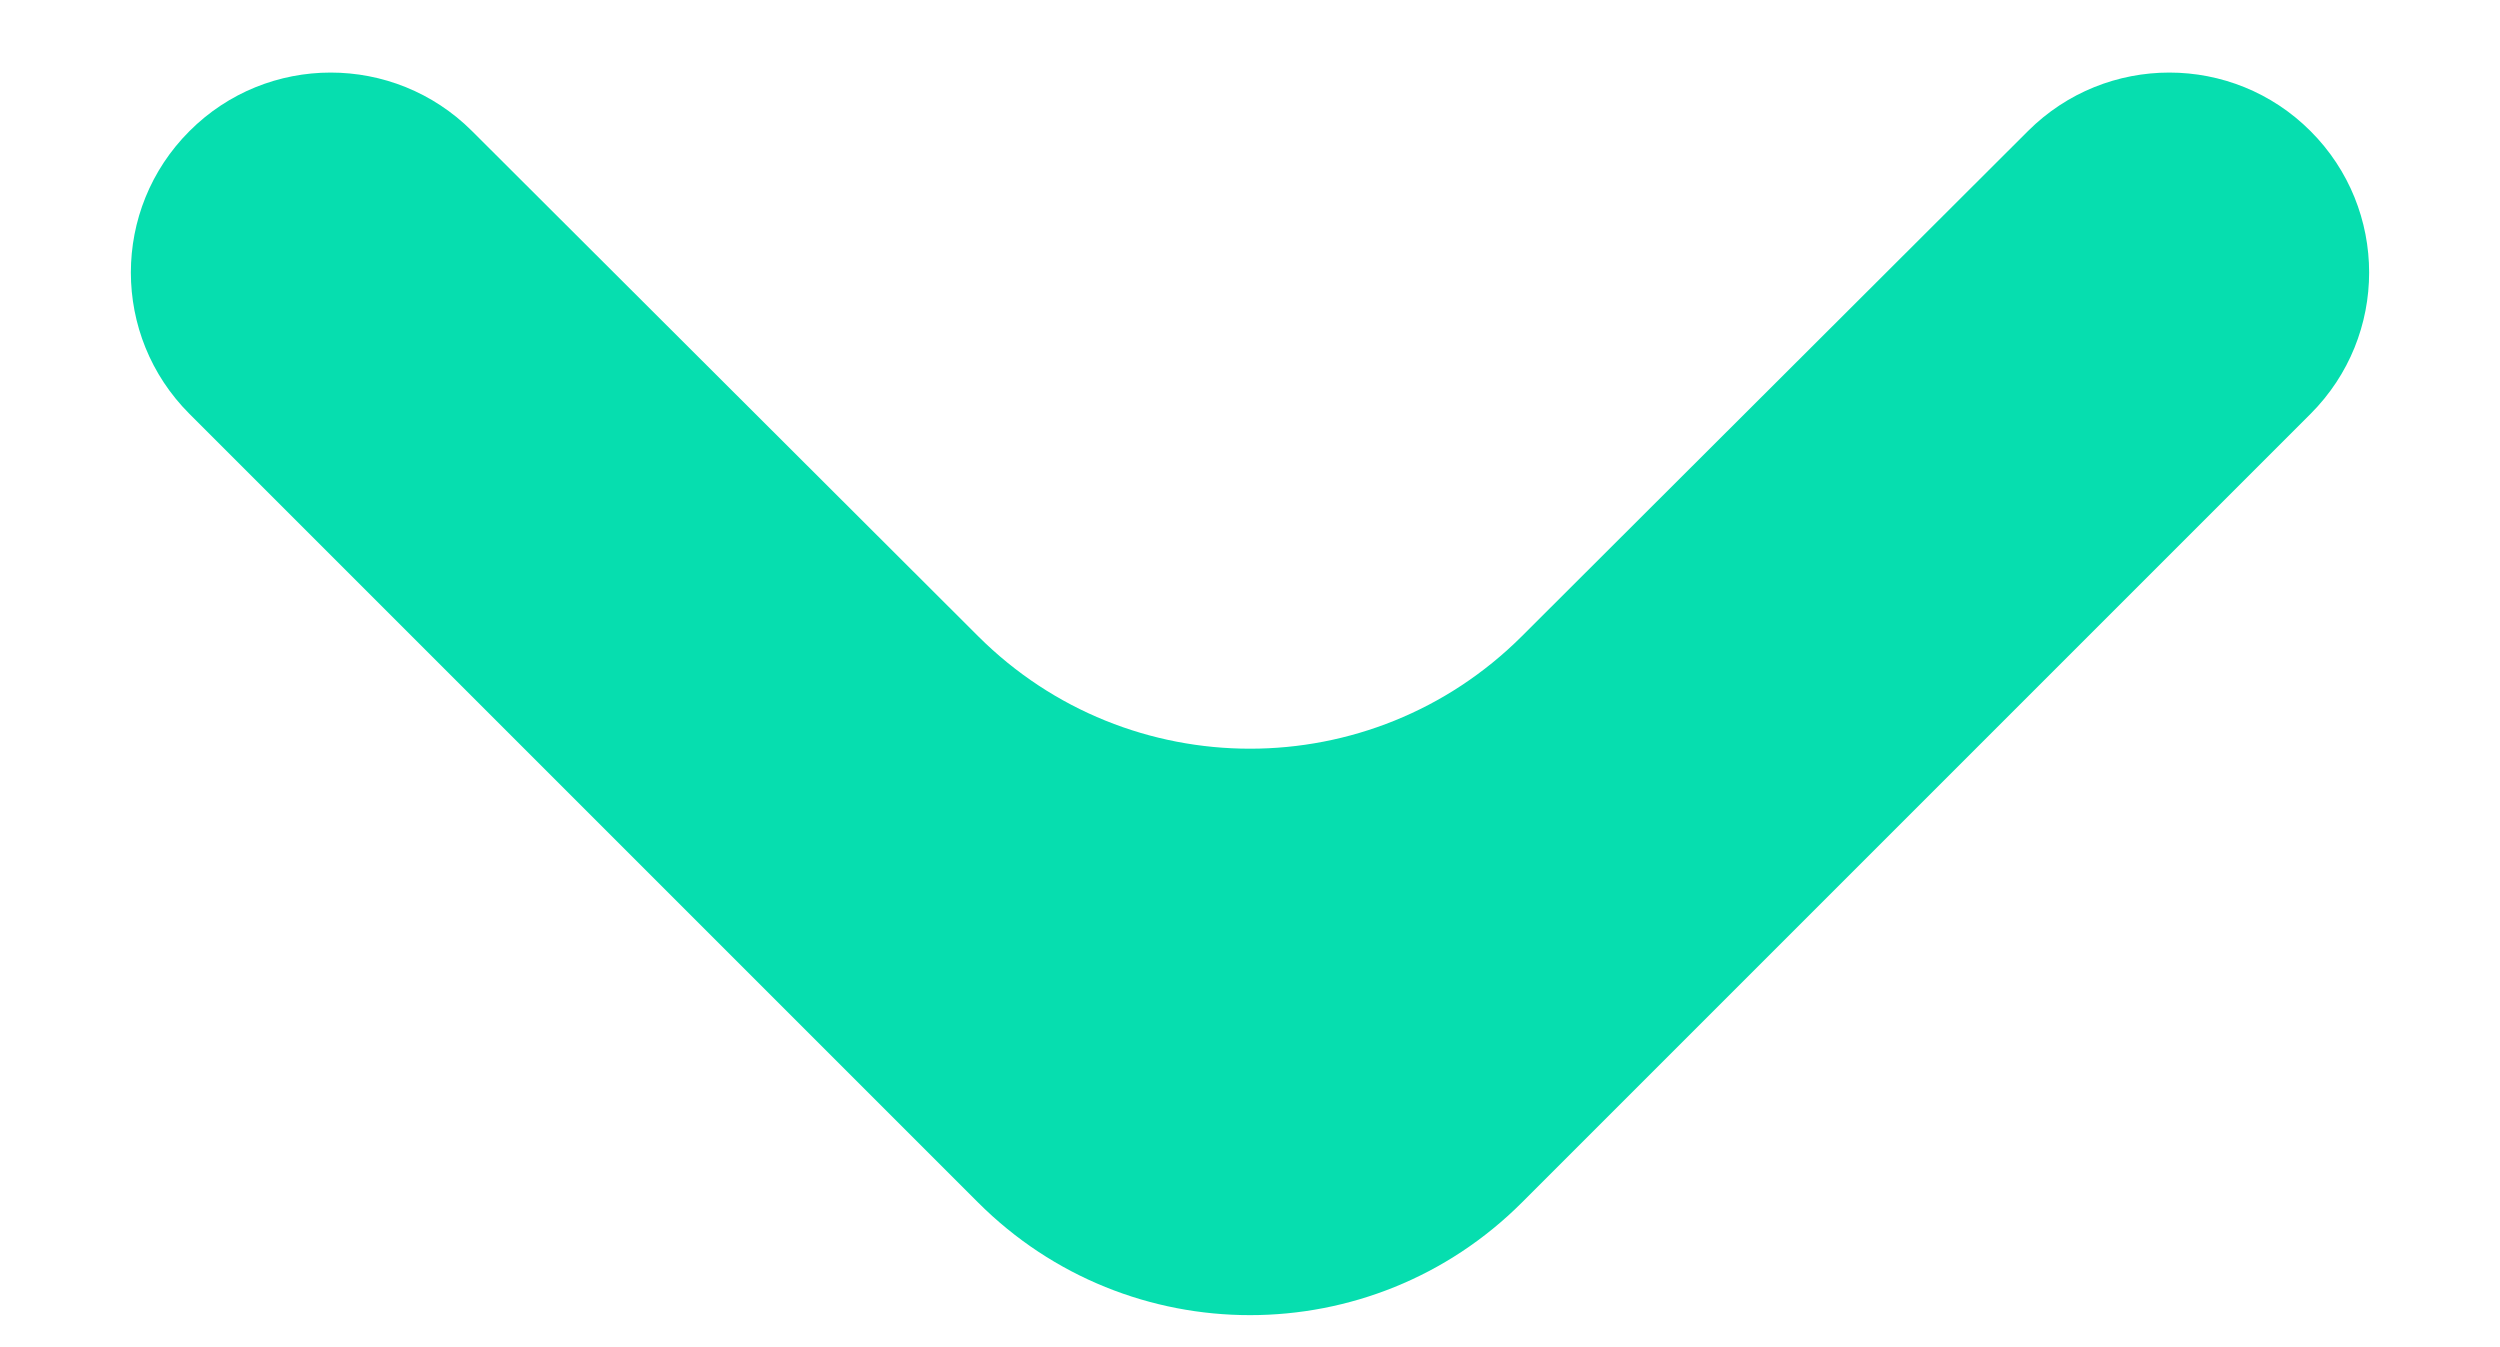
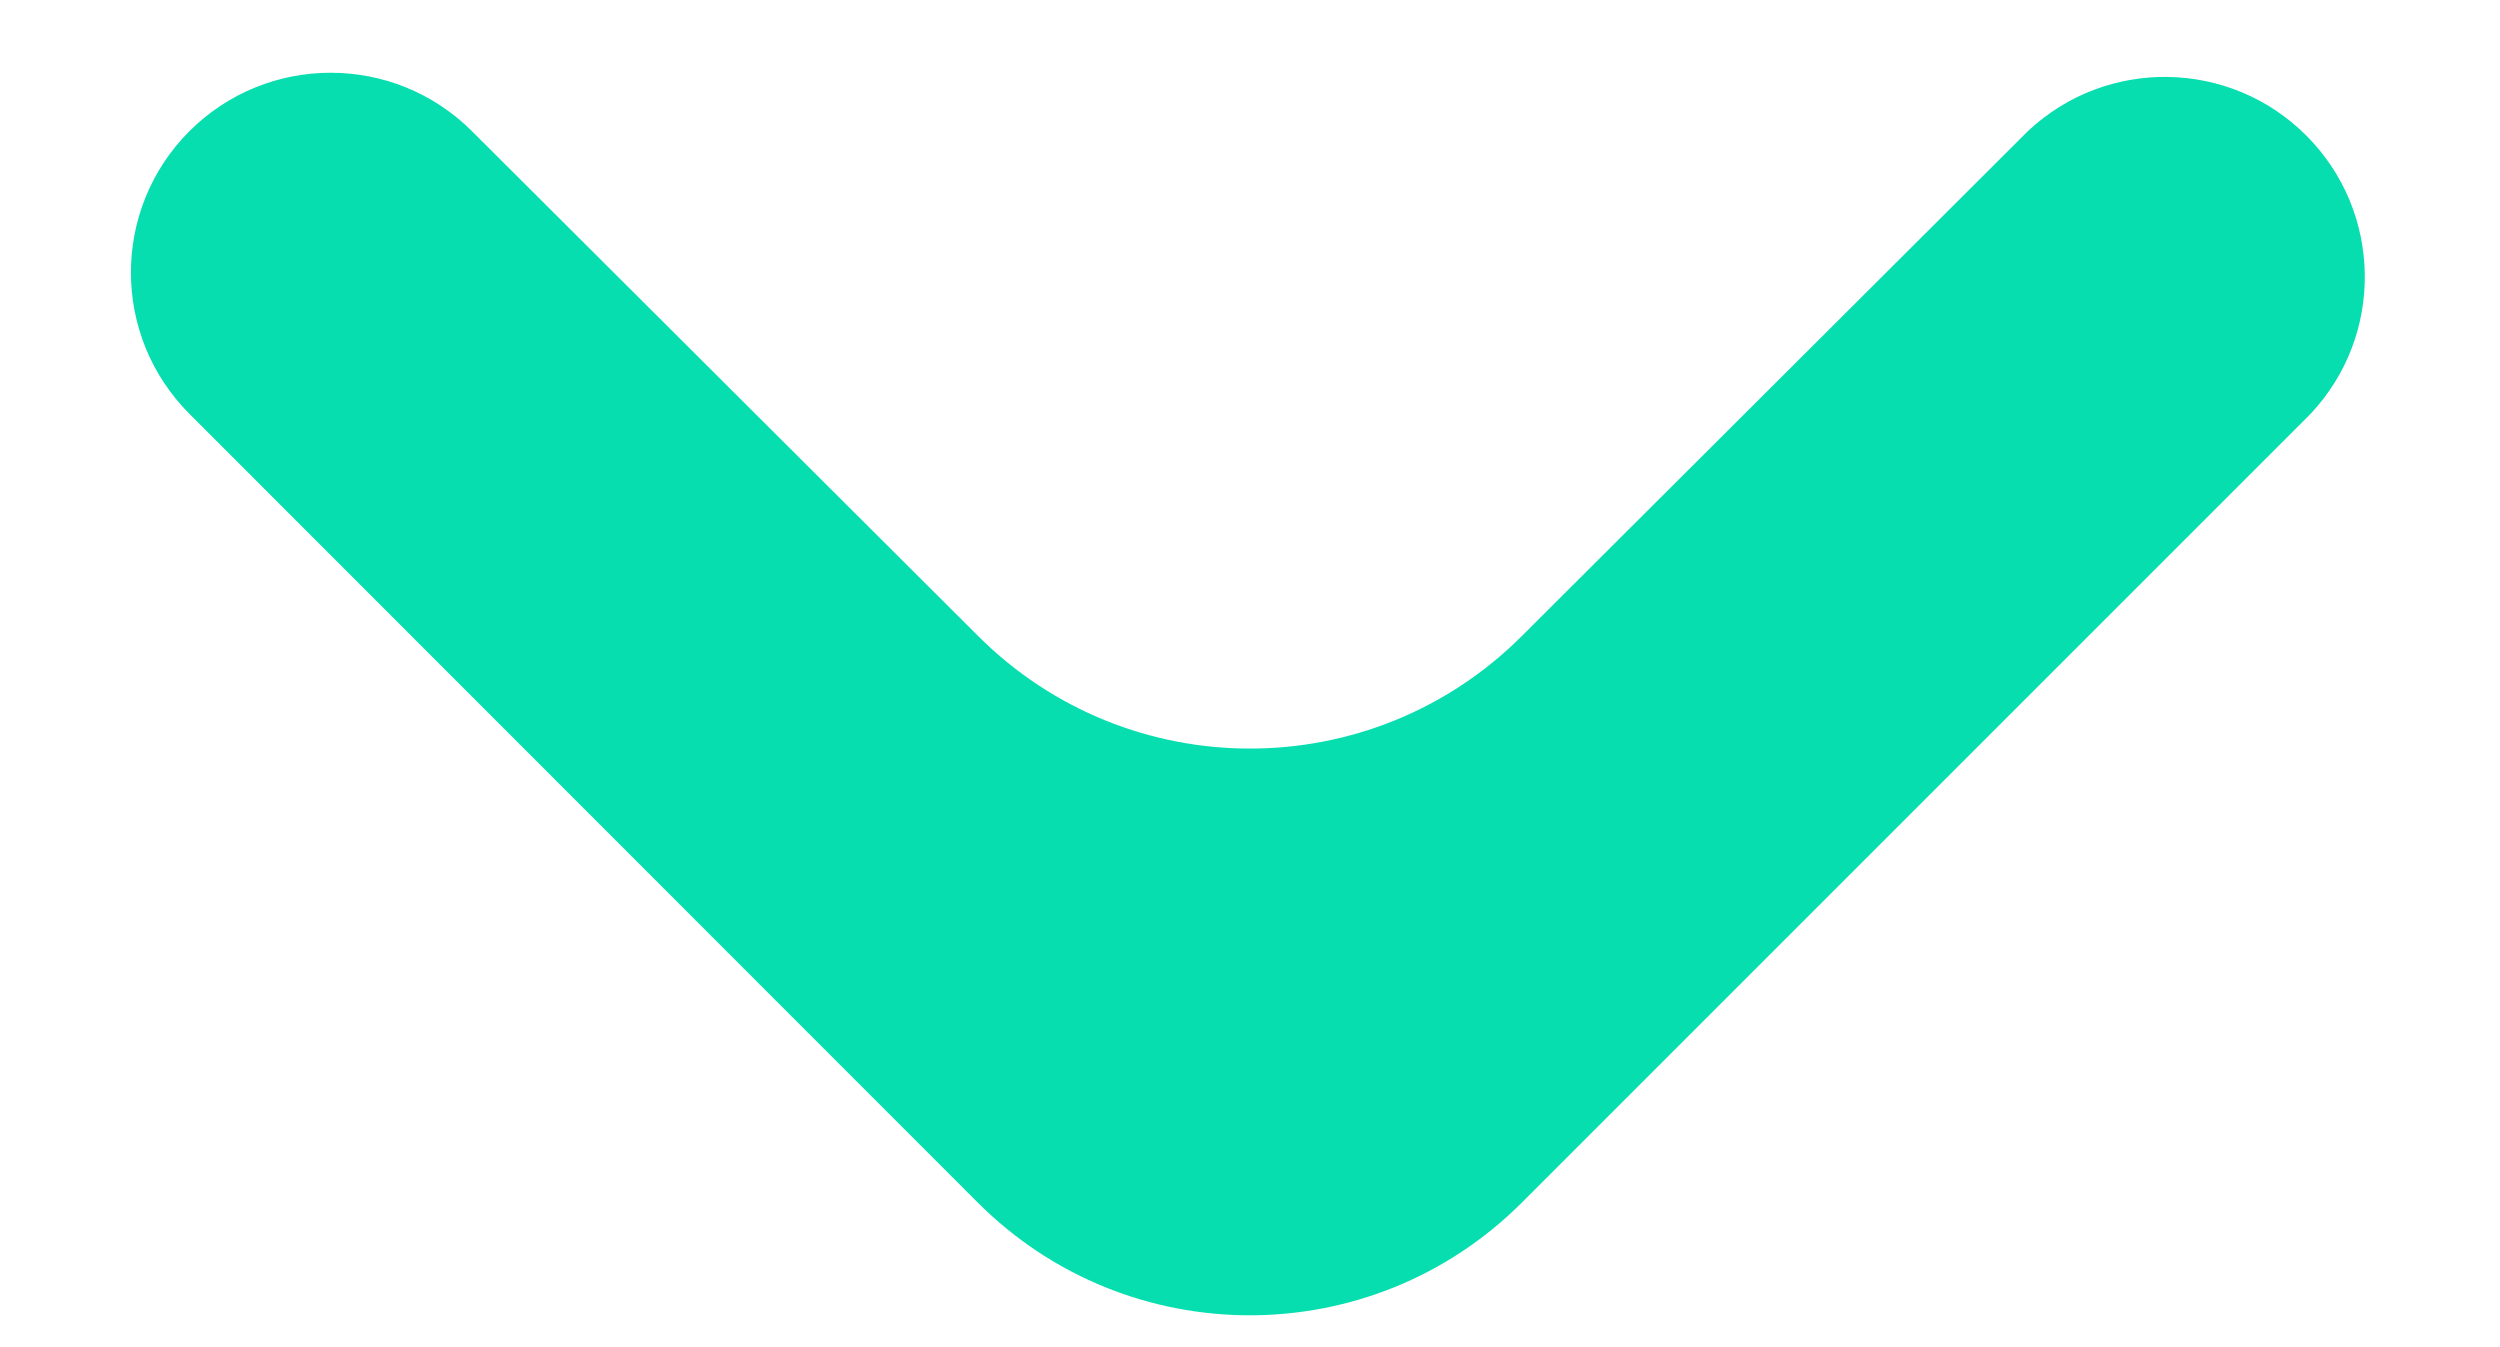
- <svg xmlns="http://www.w3.org/2000/svg" xmlns:xlink="http://www.w3.org/1999/xlink" width="13" height="7" viewBox="0 0 13 7" version="1.1">
-   <g id="Canvas" transform="translate(-1461 -747)">
-     <g id="Vector">
-       <use xlink:href="#path0_fill" transform="translate(1461.25 746.948)" fill="#06DEAF" />
-     </g>
-   </g>
+ <svg xmlns="http://www.w3.org/2000/svg" xmlns:xlink="http://www.w3.org/1999/xlink" width="13" height="7" viewBox="0 0 13 7">
+   <use xlink:href="#a" transform="translate(.25 -.052)" fill="#06DEAF" />
  <defs>
-     <path id="path0_fill" d="M 0.735 0.734C 1.14 0.328 1.798 0.328 2.204 0.733L 4.837 3.361C 5.618 4.14 6.882 4.14 7.663 3.361L 10.296 0.733C 10.702 0.328 11.36 0.328 11.765 0.734C 12.171 1.14 12.171 1.798 11.765 2.204L 7.664 6.305C 6.883 7.086 5.617 7.086 4.836 6.305L 0.735 2.204C 0.329 1.798 0.329 1.14 0.735 0.734Z" />
+     <path id="a" d="M.735.734a1.04 1.04 0 0 1 1.469 0L4.837 3.36a2 2 0 0 0 2.826 0L10.296.733a1.04 1.04 0 0 1 1.47 1.47L7.663 6.306a2 2 0 0 1-2.828 0l-4.1-4.102a1.04 1.04 0 0 1 0-1.47z" />
  </defs>
</svg>
